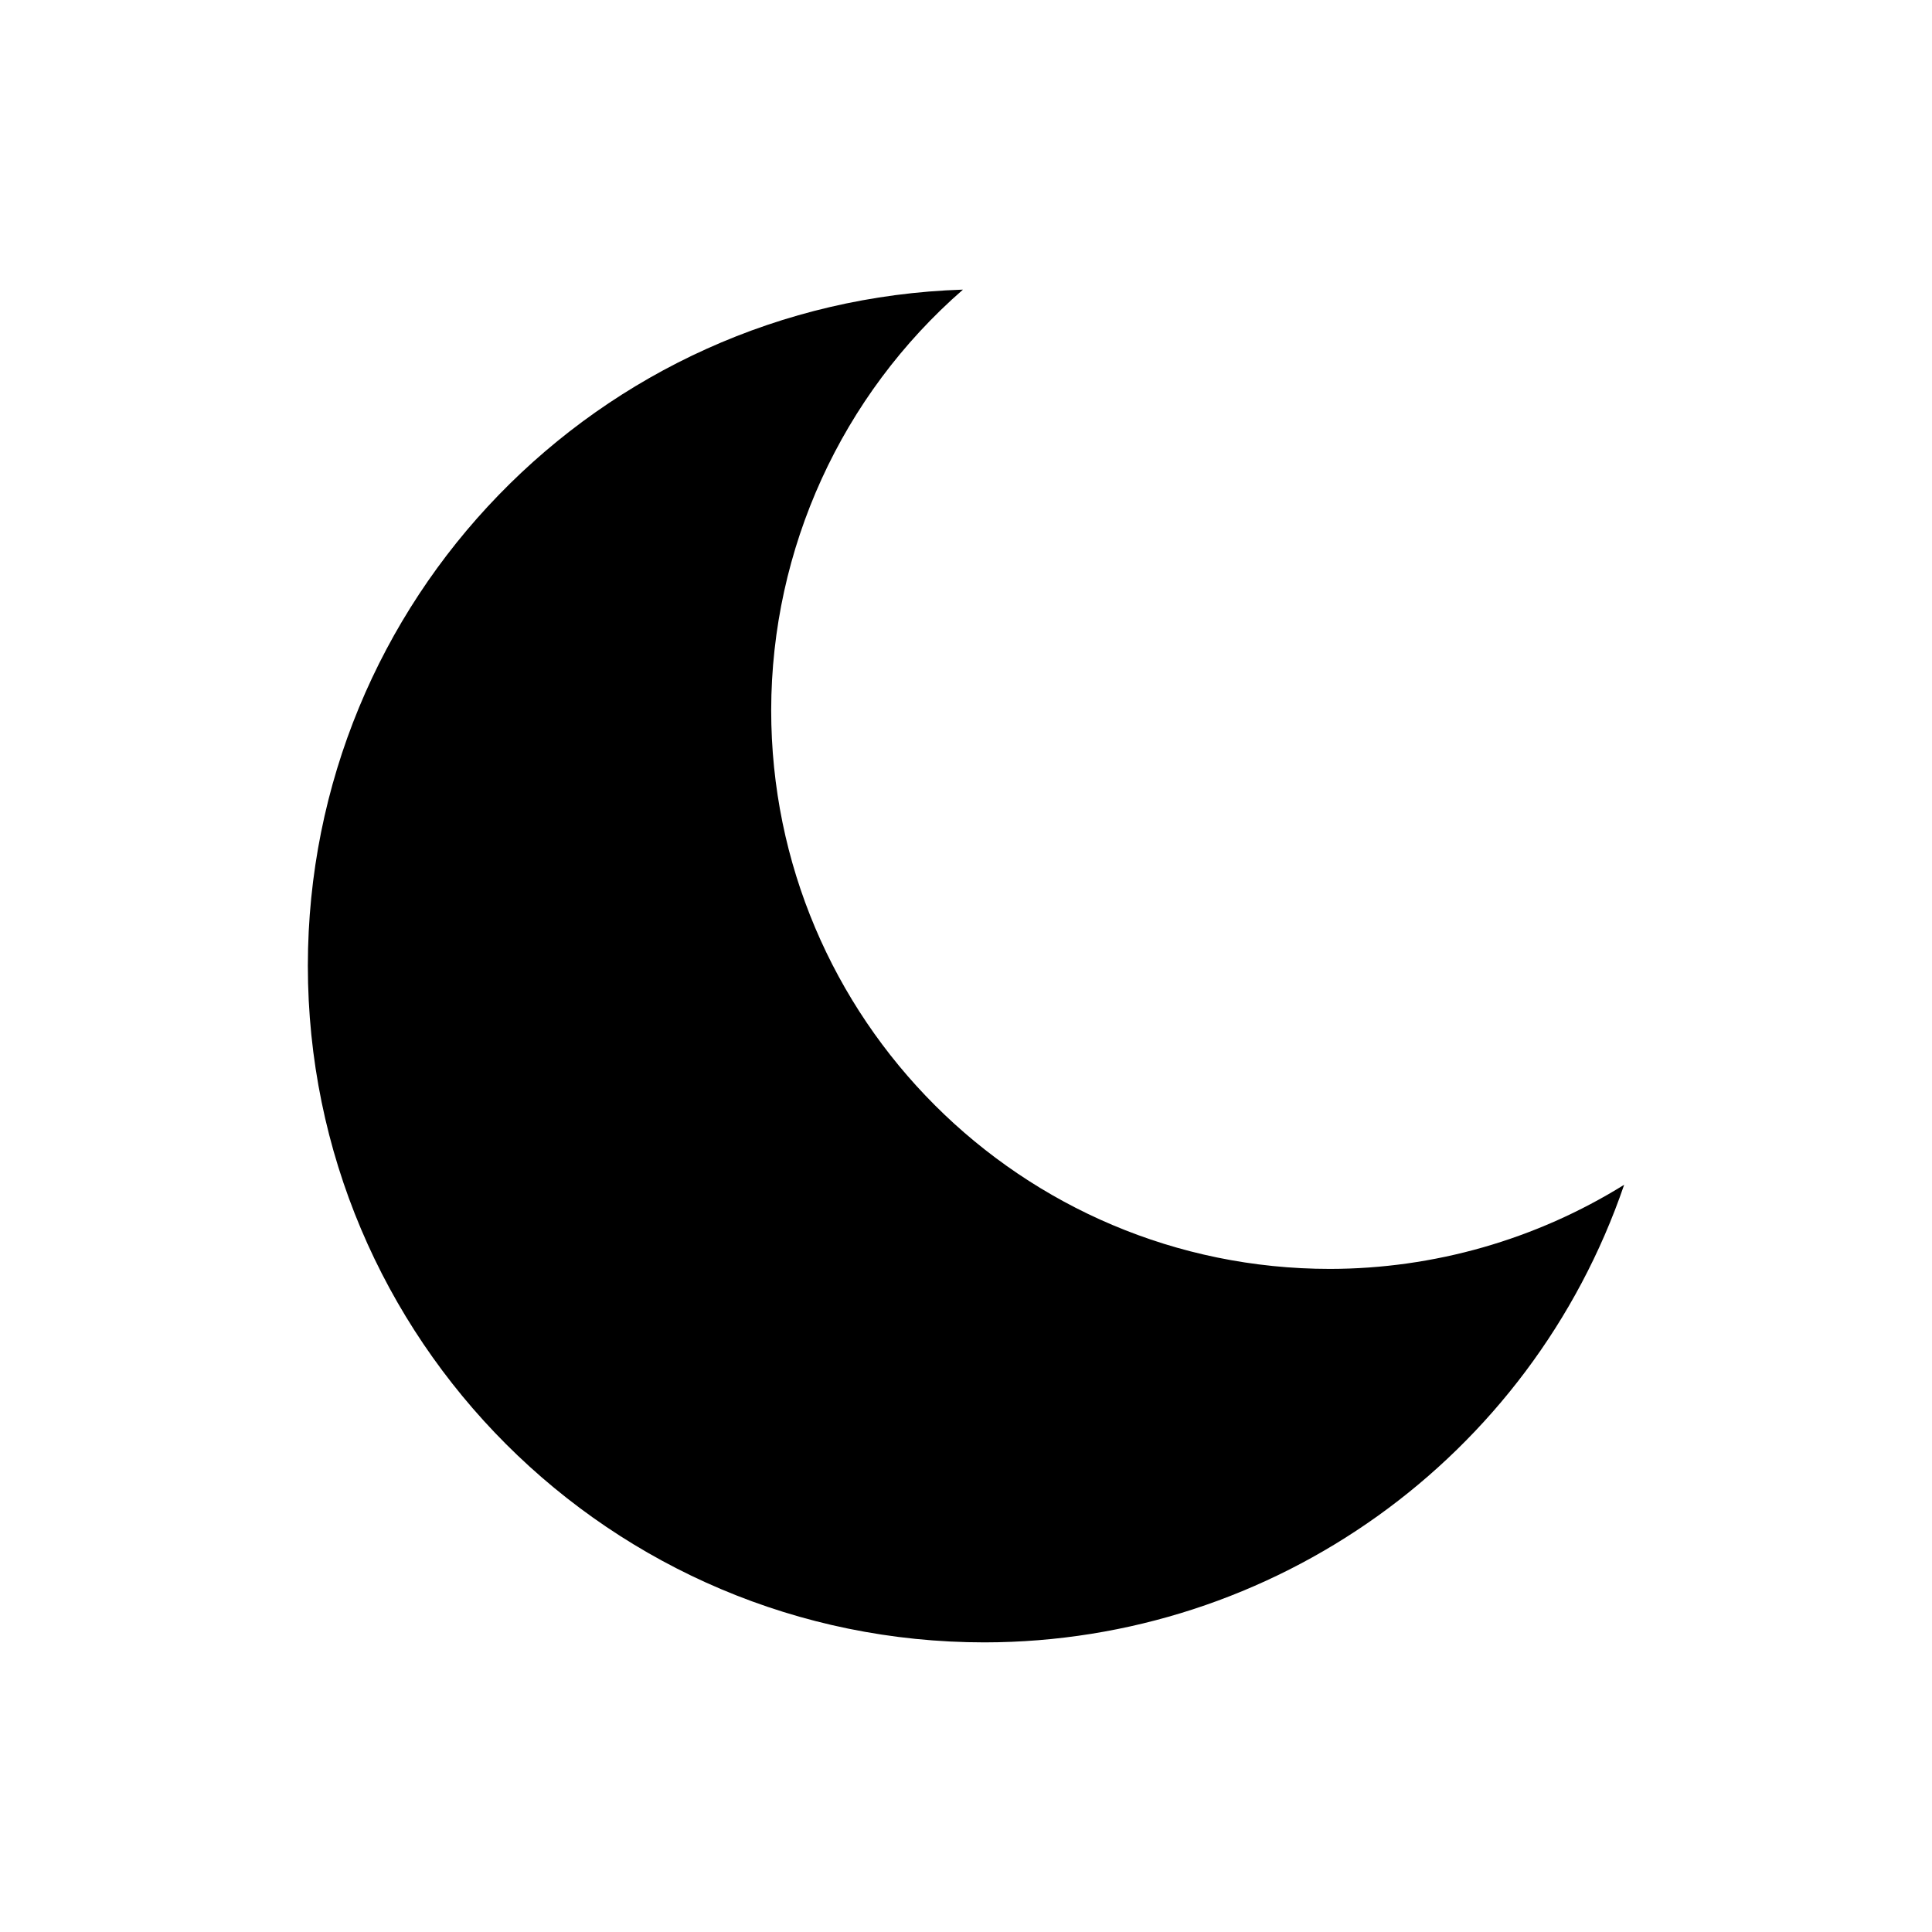
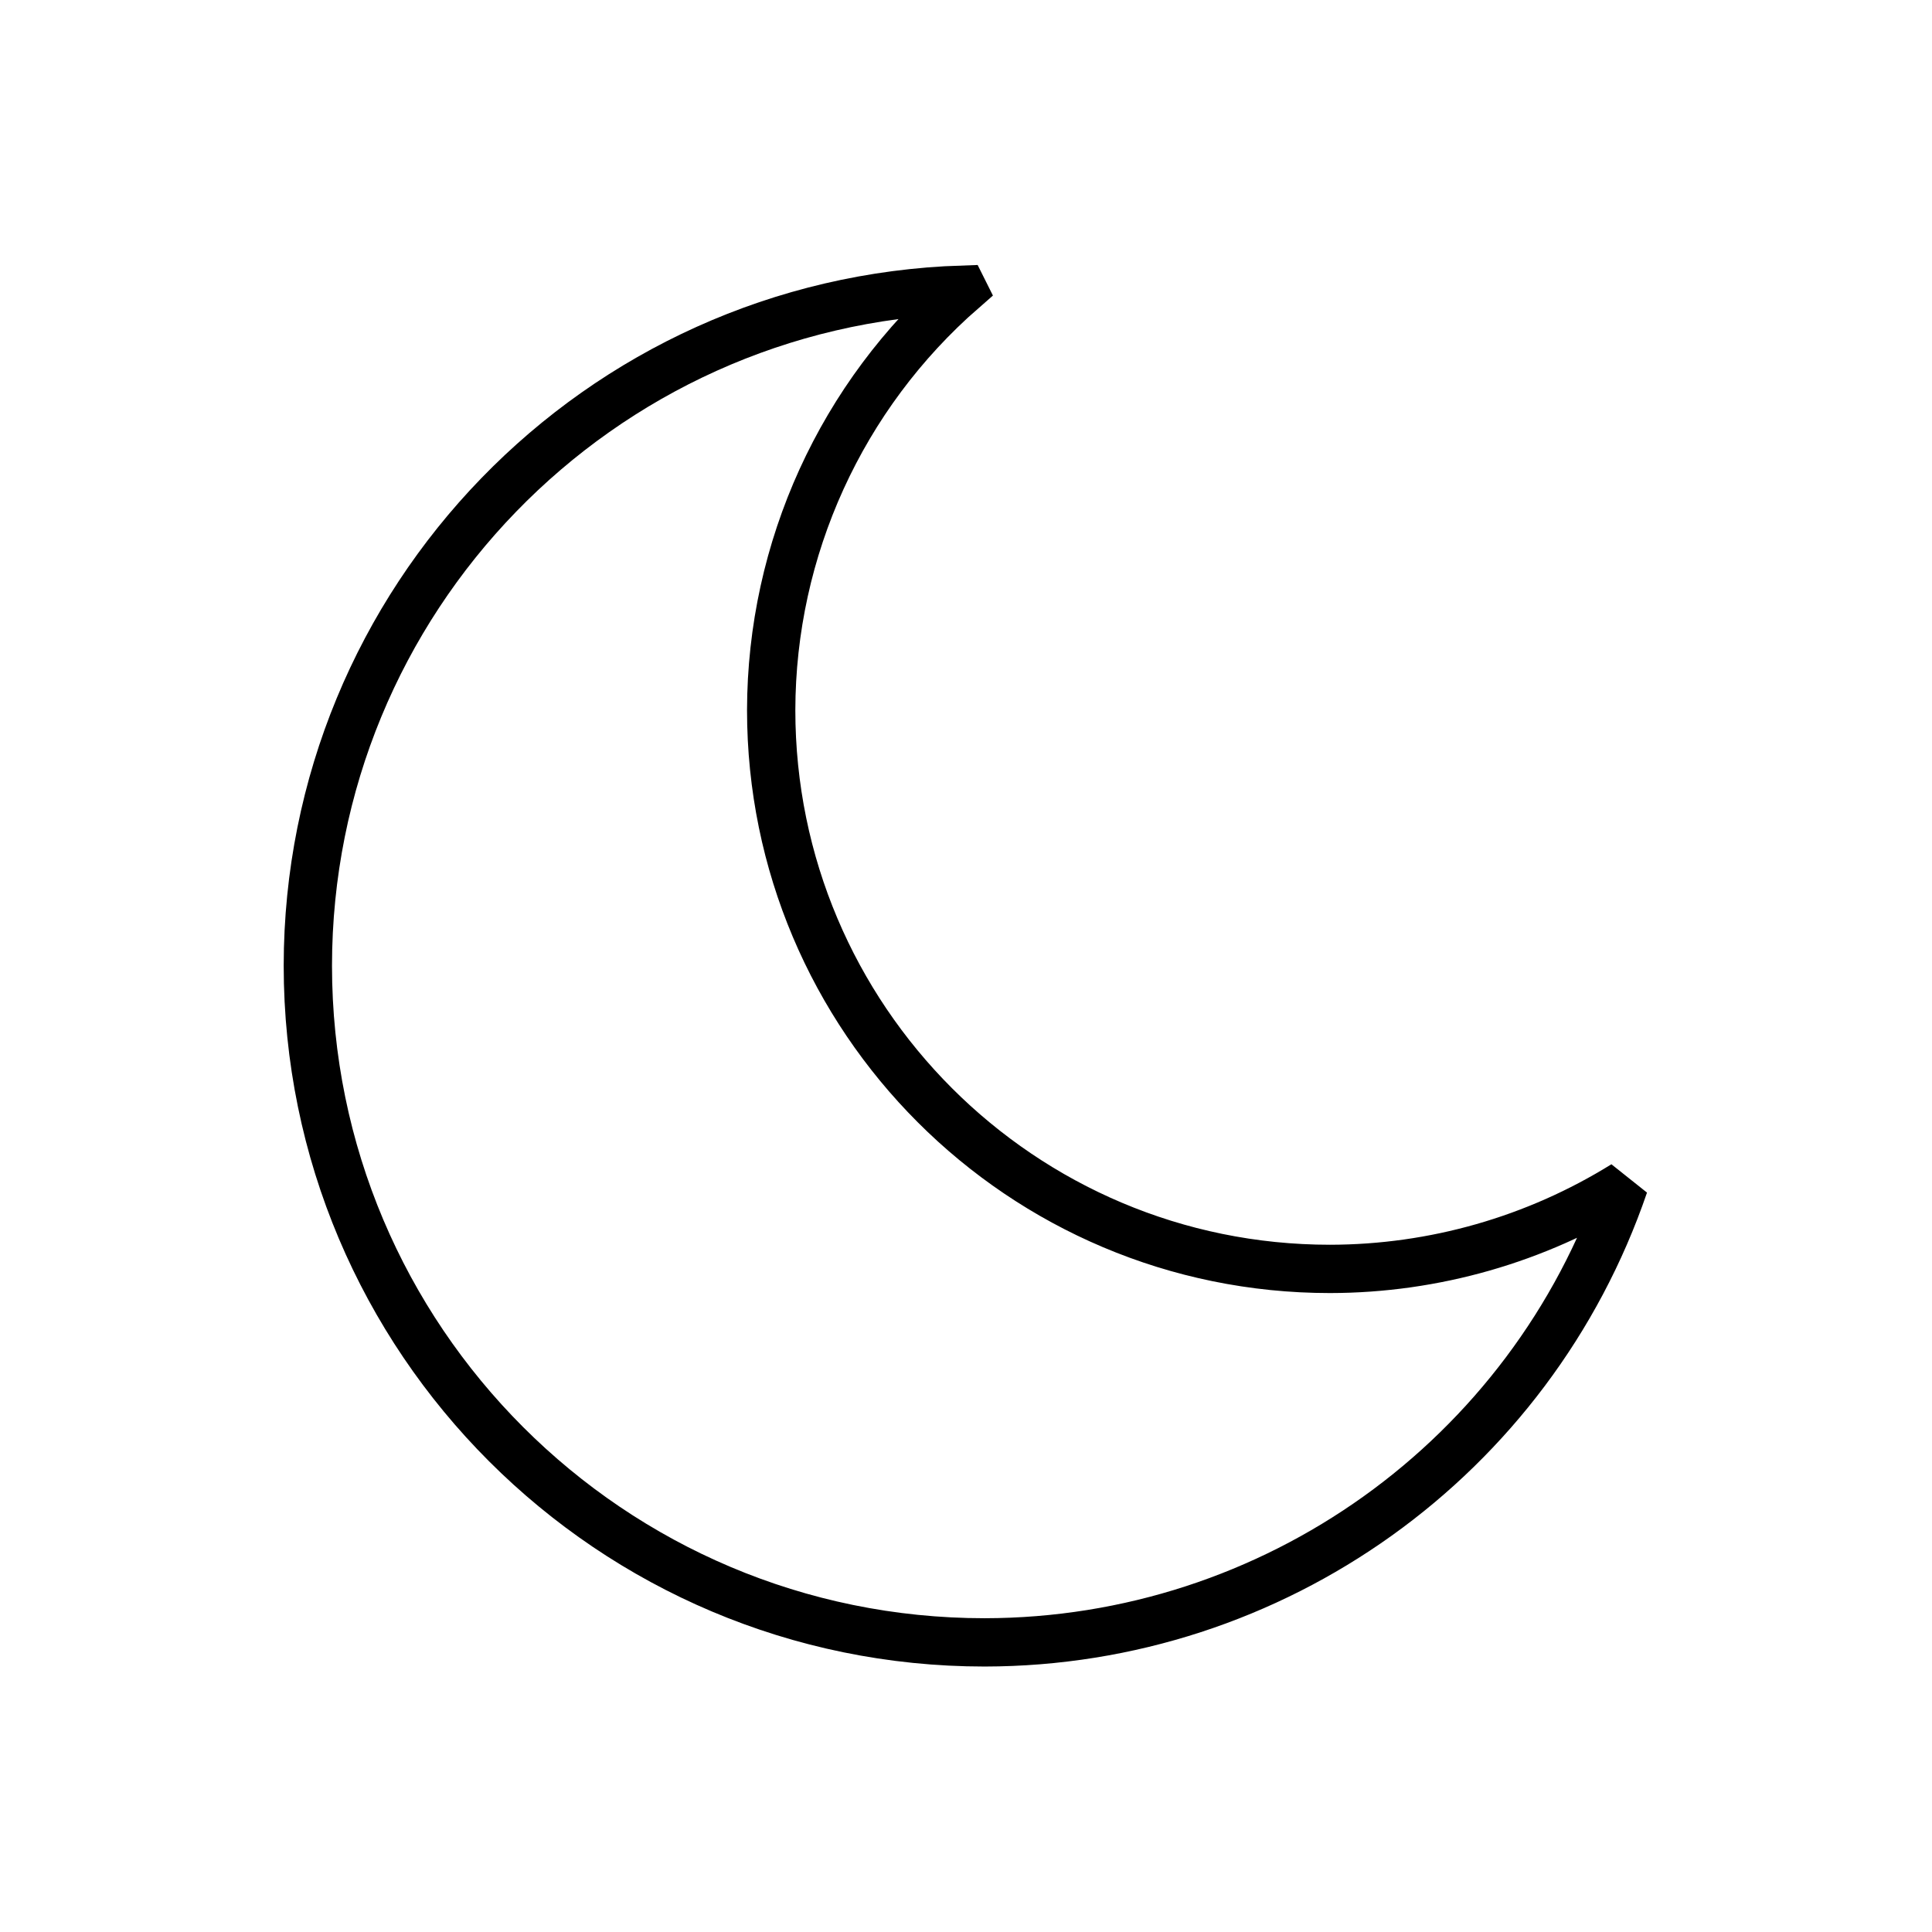
<svg xmlns="http://www.w3.org/2000/svg" width="100%" height="100%" viewBox="0 0 400 400" version="1.1" xml:space="preserve" style="fill-rule:evenodd;clip-rule:evenodd;stroke-linecap:round;stroke-linejoin:round;stroke-miterlimit:1.5;" id="svg999">
  <defs id="defs1003" />
  <g id="g1096" transform="rotate(-45,200,233.6721)">
-     <path style="opacity:1;fill:#000000;fill-opacity:1;stroke:none;stroke-width:10.001;stroke-linecap:round;stroke-linejoin:miter;stroke-miterlimit:1.5;stroke-dasharray:none;stroke-dashoffset:0;stroke-opacity:1;paint-order:normal" d="m 322.386,110.396 a 140.116,140.116 0 0 0 -194.874,3.058 140.116,140.116 0 0 0 0,198.153 140.116,140.116 0 0 0 160.621,26.638 115.698,115.698 0 0 1 -55.378,-30.748 115.698,115.698 0 0 1 0.001,-163.622 115.698,115.698 0 0 1 89.63,-33.478 z" id="path1054" />
+     <path style="opacity:1;fill:none;fill-opacity:1;stroke:#000000;stroke-width:10.001;stroke-linecap:round;stroke-linejoin:miter;stroke-miterlimit:1.5;stroke-dasharray:none;stroke-dashoffset:0;stroke-opacity:1;paint-order:normal" d="m 322.386,110.396 a 140.116,140.116 0 0 0 -194.874,3.058 140.116,140.116 0 0 0 0,198.153 140.116,140.116 0 0 0 160.621,26.638 115.698,115.698 0 0 1 -55.378,-30.748 115.698,115.698 0 0 1 0.001,-163.622 115.698,115.698 0 0 1 89.63,-33.478 z" id="path1054" />
  </g>
</svg>
